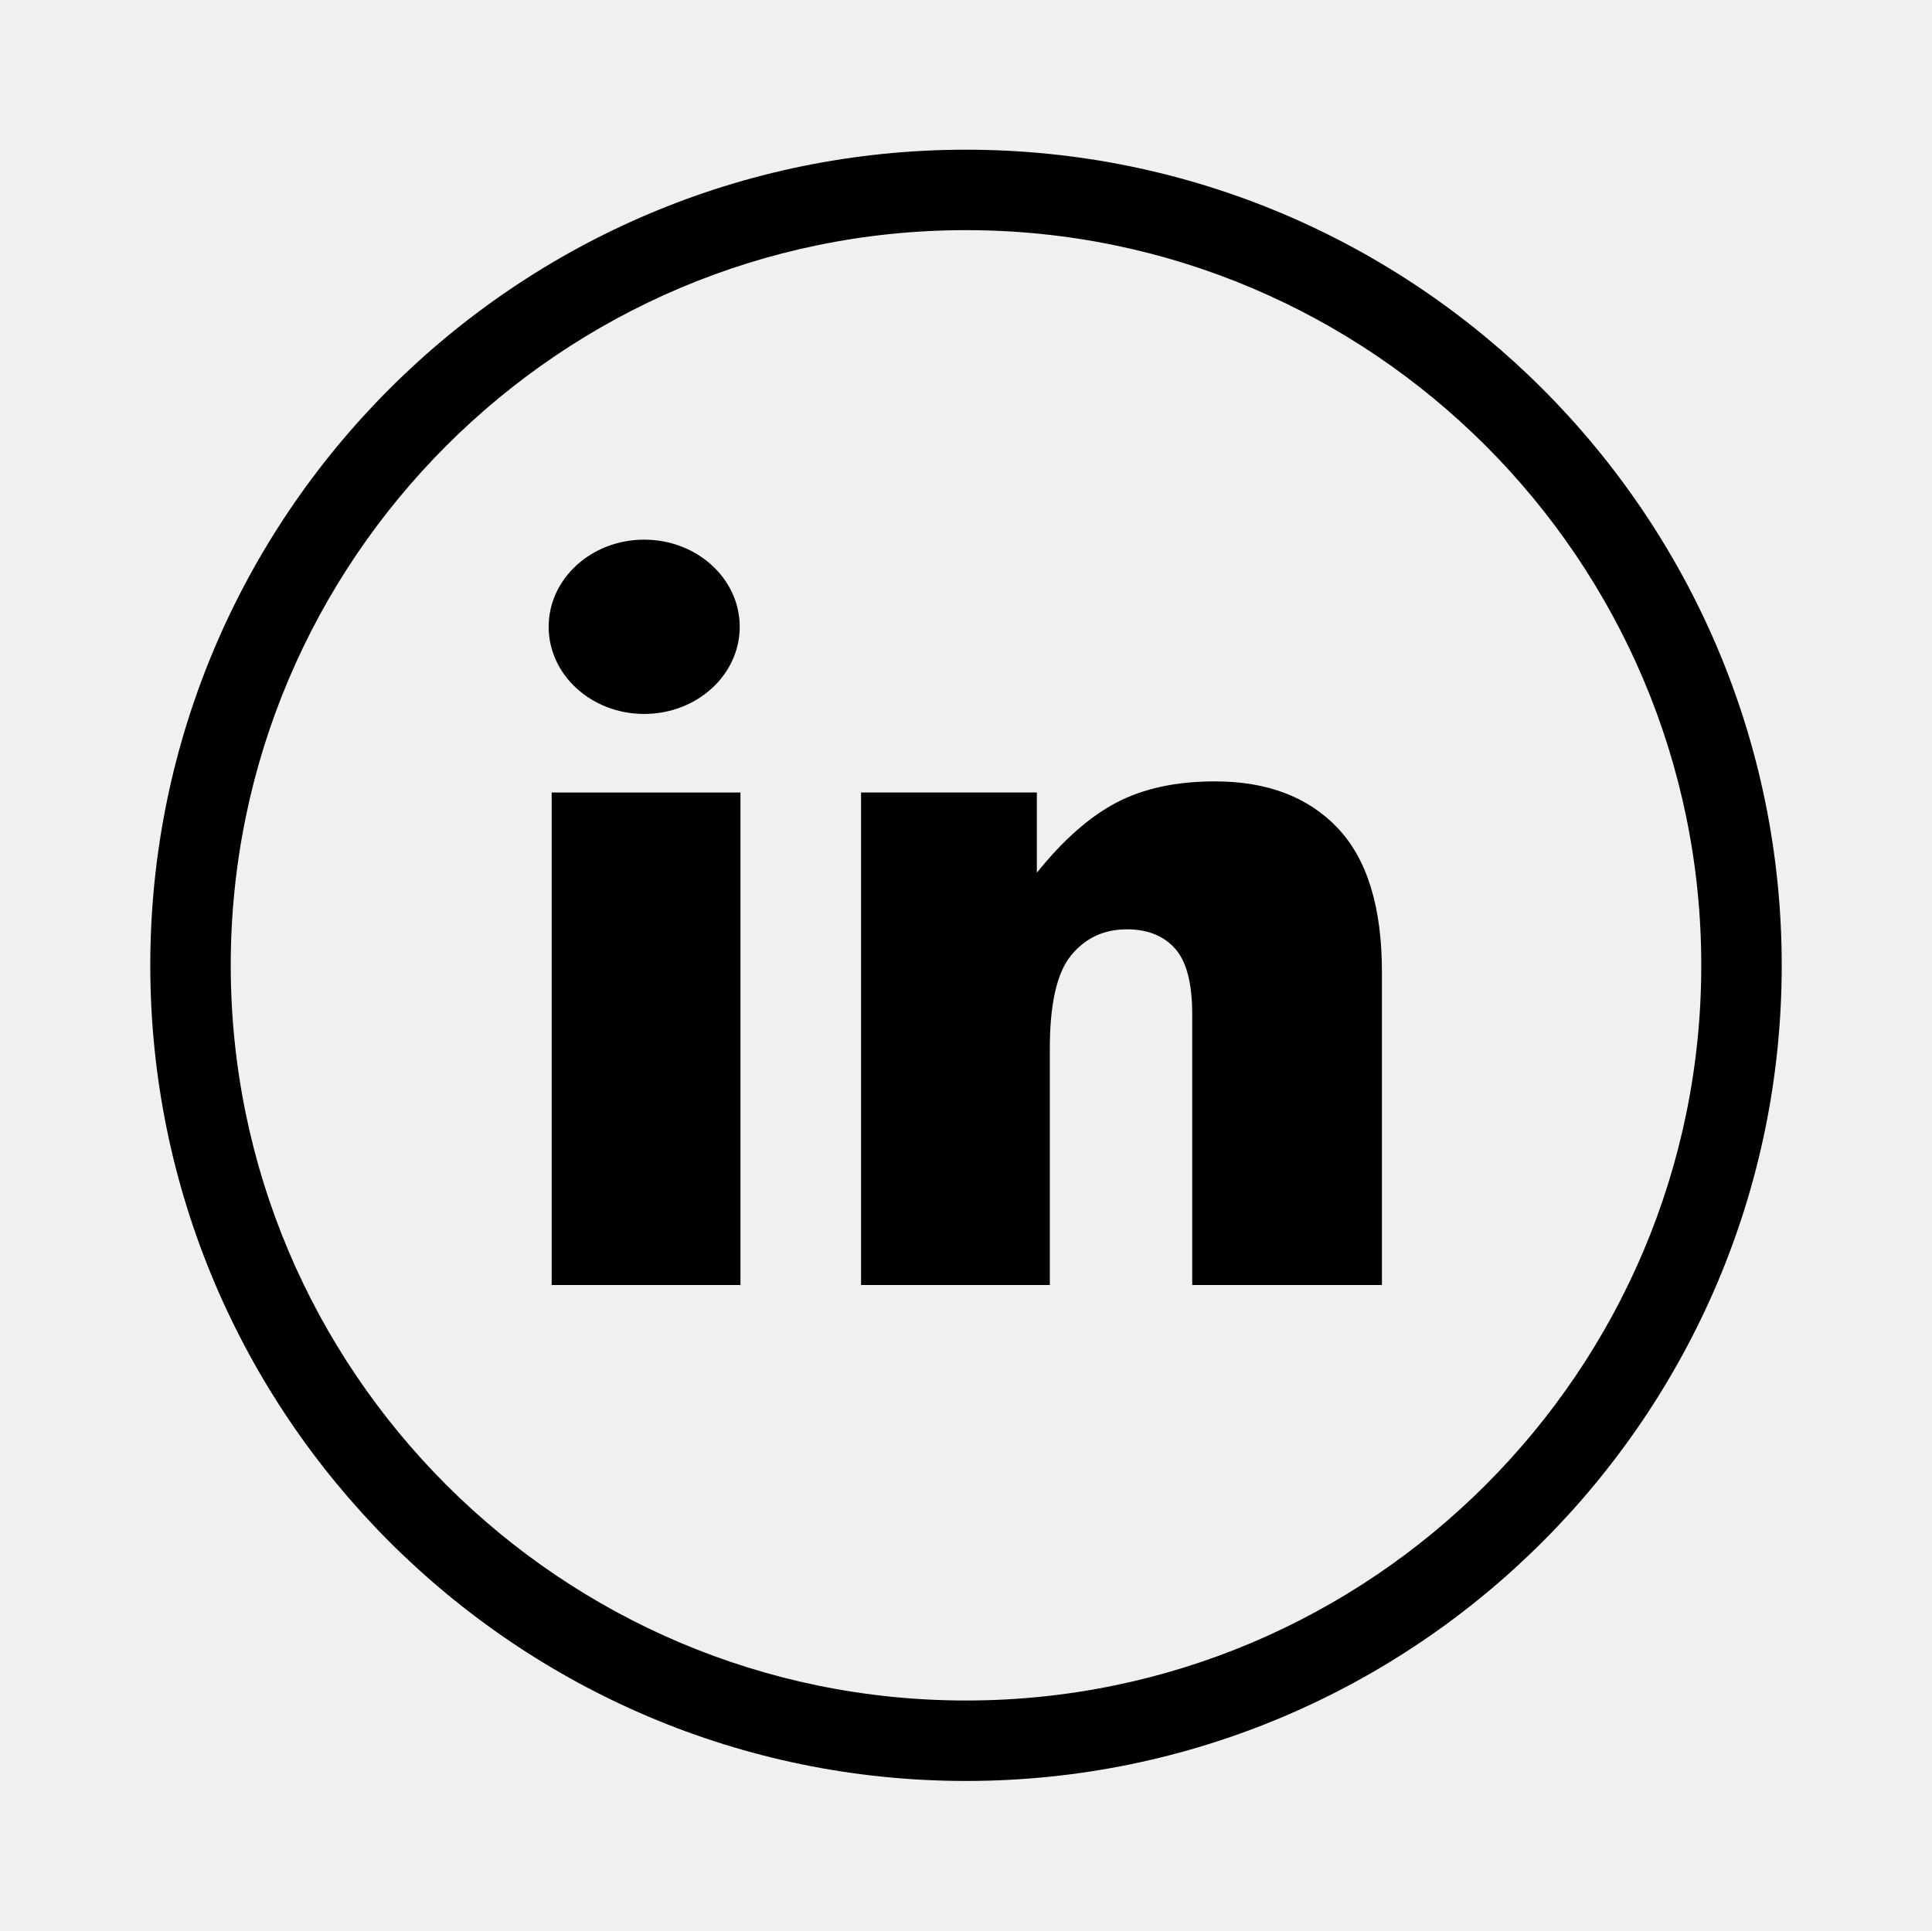
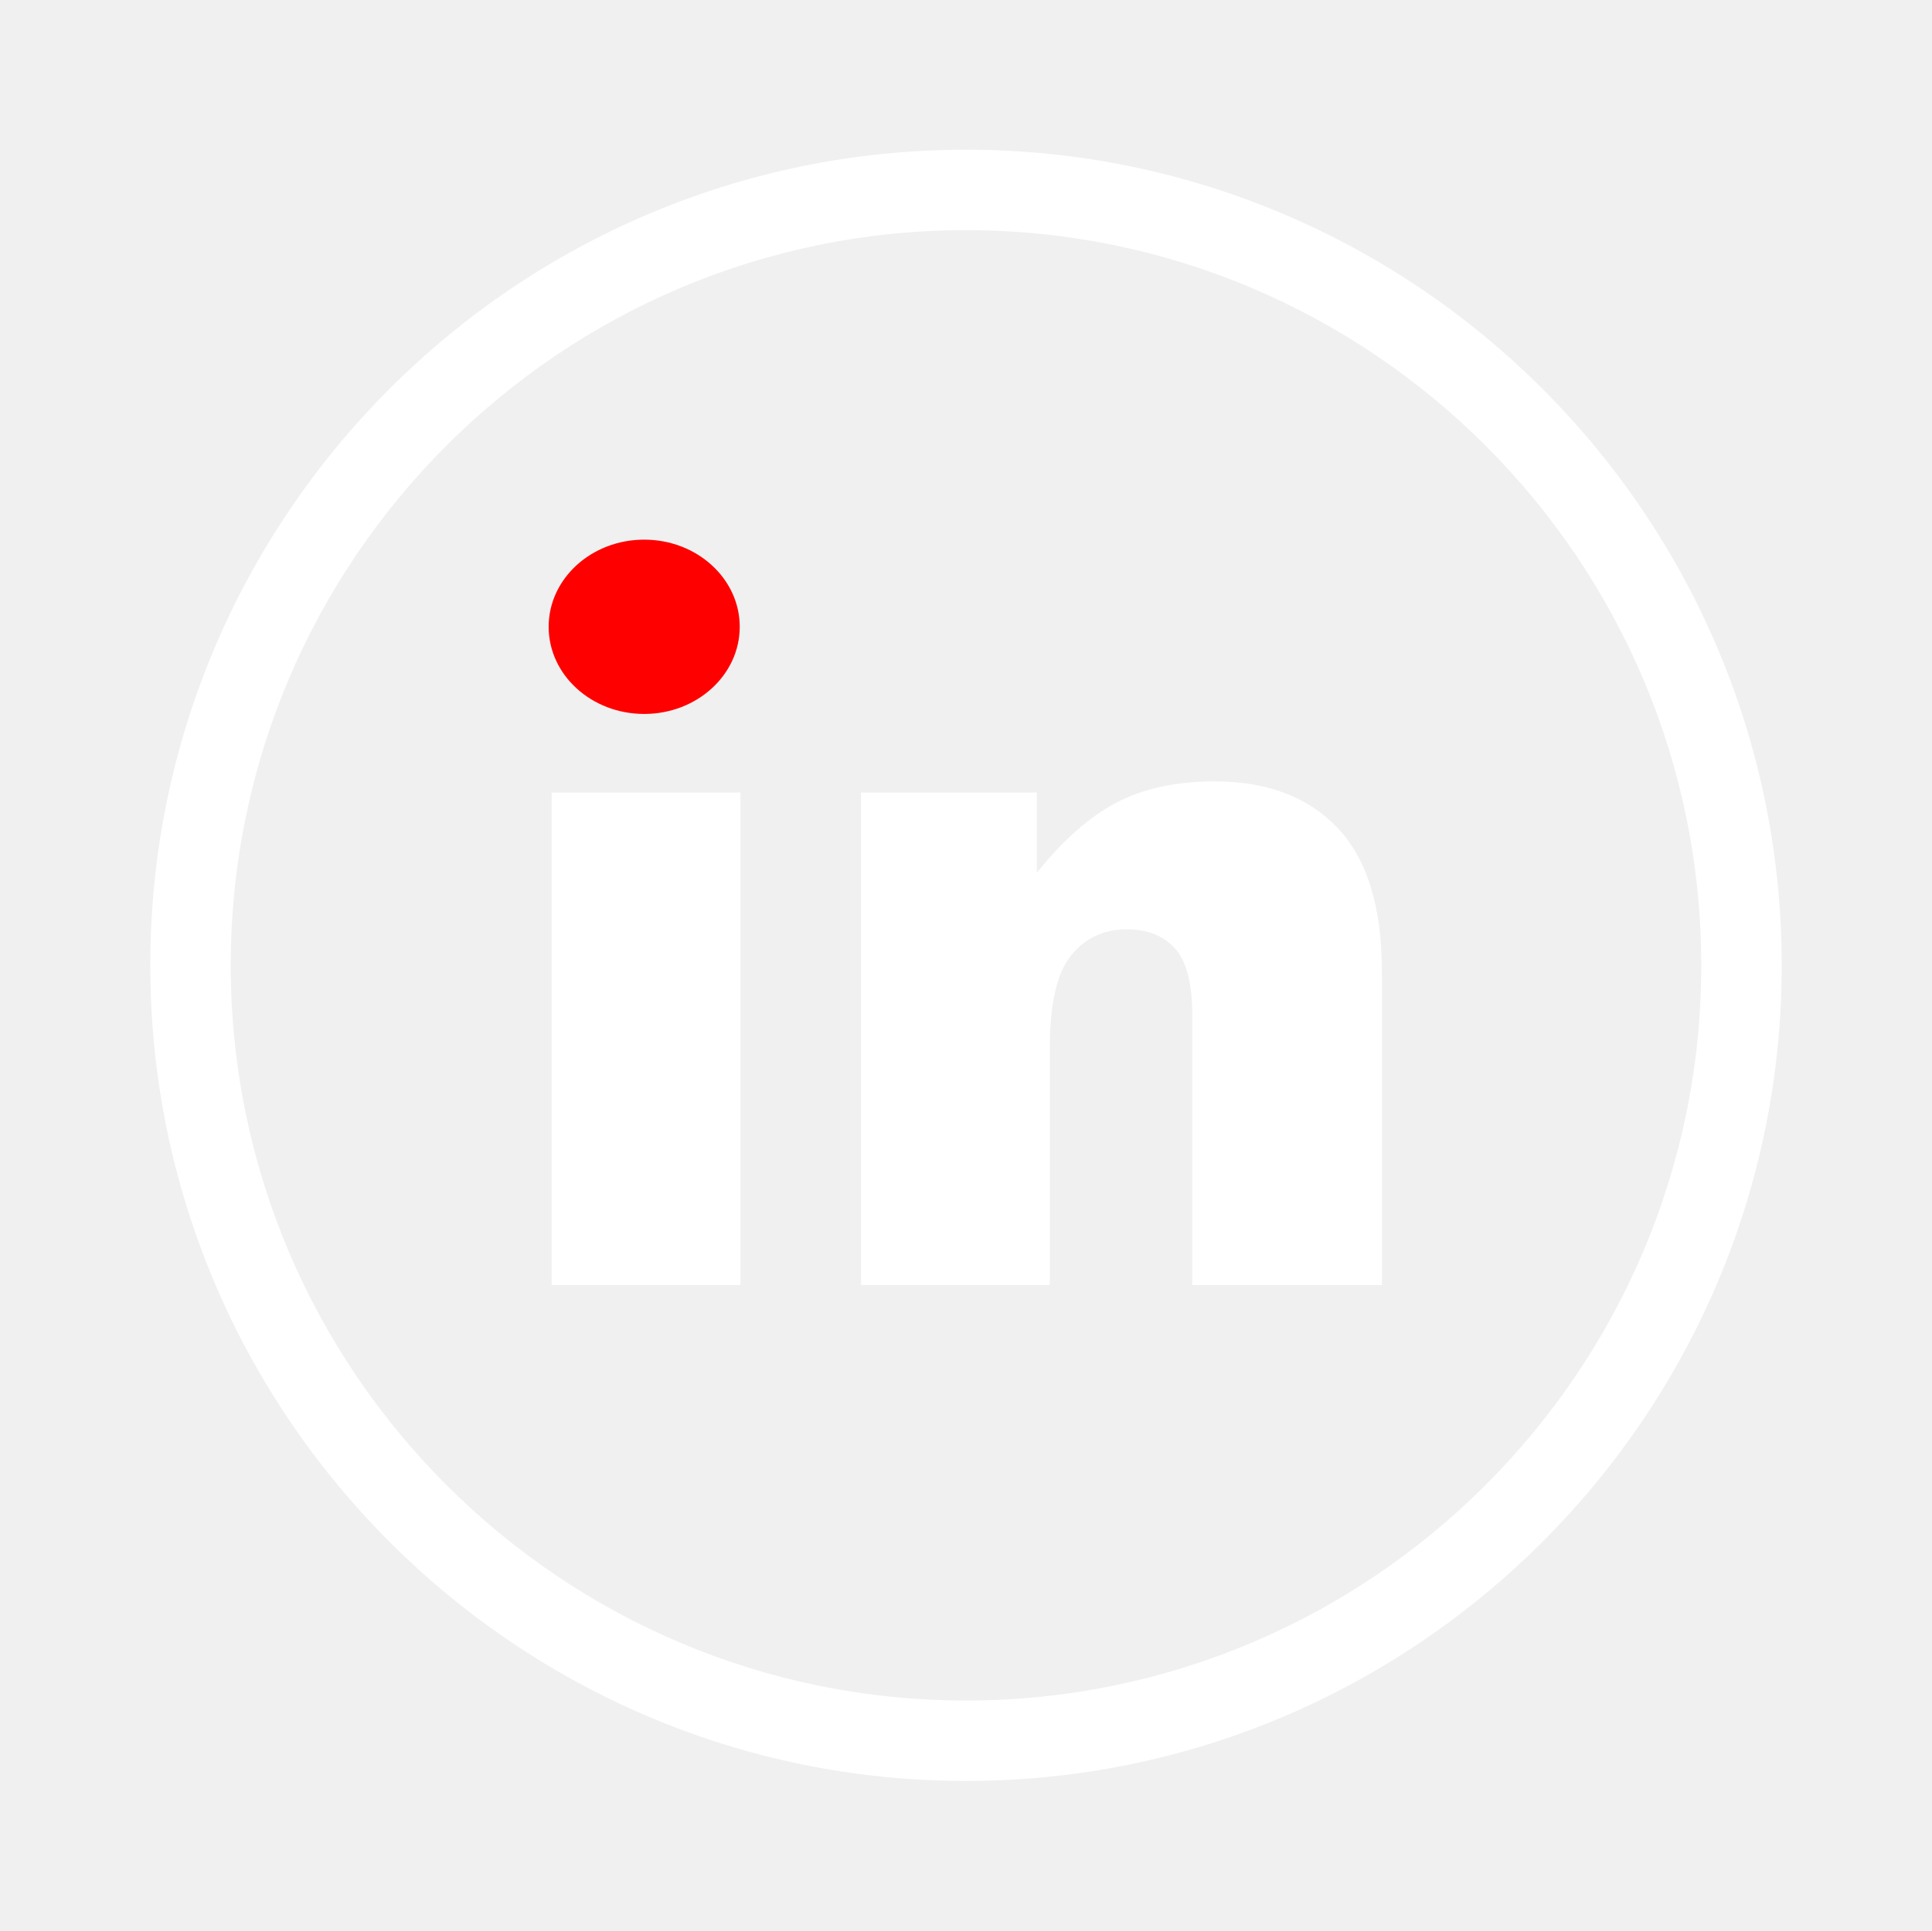
<svg xmlns="http://www.w3.org/2000/svg" width="144.083" height="144" id="linkedin">
-   <path d="M72.041 11.166c-33.543 0-60.833 27.29-60.833 60.834 0 33.545 27.29 60.834 60.833 60.834 33.544 0 60.835-27.289 60.835-60.834-.001-33.544-27.292-60.834-60.835-60.834zm0 115.668c-30.235 0-54.833-24.598-54.833-54.834 0-30.235 24.598-54.834 54.833-54.834S126.876 41.765 126.876 72c-.001 30.236-24.6 54.834-54.835 54.834z" />
-   <path d="M41.143 59.11h14.078v36.734H41.143z" />
-   <ellipse cx="48.042" cy="46.75" rx="7.125" ry="6.5" />
-   <path d="M90.608 58.28c-2.883 0-5.326.525-7.334 1.574-2.006 1.05-3.988 2.796-5.949 5.24V59.11h-13.11v36.734h14.078V78.203c0-3.344.531-5.66 1.592-6.952 1.061-1.291 2.443-1.937 4.15-1.937 1.545 0 2.744.479 3.598 1.436.854.957 1.279 2.588 1.279 4.895v20.199h14.148V72.497c0-4.843-1.102-8.423-3.305-10.741-2.2-2.318-5.251-3.476-9.147-3.476z" />
+   <path d="M72.041 11.166c-33.543 0-60.833 27.29-60.833 60.834 0 33.545 27.29 60.834 60.833 60.834 33.544 0 60.835-27.289 60.835-60.834-.001-33.544-27.292-60.834-60.835-60.834zm0 115.668c-30.235 0-54.833-24.598-54.833-54.834 0-30.235 24.598-54.834 54.833-54.834S126.876 41.765 126.876 72c-.001 30.236-24.6 54.834-54.835 54.834z" fill="white" />
+   <path d="M41.143 59.11h14.078v36.734H41.143z" fill="white" />
+   <ellipse cx="48.042" cy="46.75" rx="7.125" ry="6.5" fill="red" />
+   <path d="M90.608 58.28c-2.883 0-5.326.525-7.334 1.574-2.006 1.05-3.988 2.796-5.949 5.24V59.11h-13.11v36.734h14.078V78.203c0-3.344.531-5.66 1.592-6.952 1.061-1.291 2.443-1.937 4.15-1.937 1.545 0 2.744.479 3.598 1.436.854.957 1.279 2.588 1.279 4.895v20.199h14.148V72.497c0-4.843-1.102-8.423-3.305-10.741-2.2-2.318-5.251-3.476-9.147-3.476z" fill="white" />
</svg>
